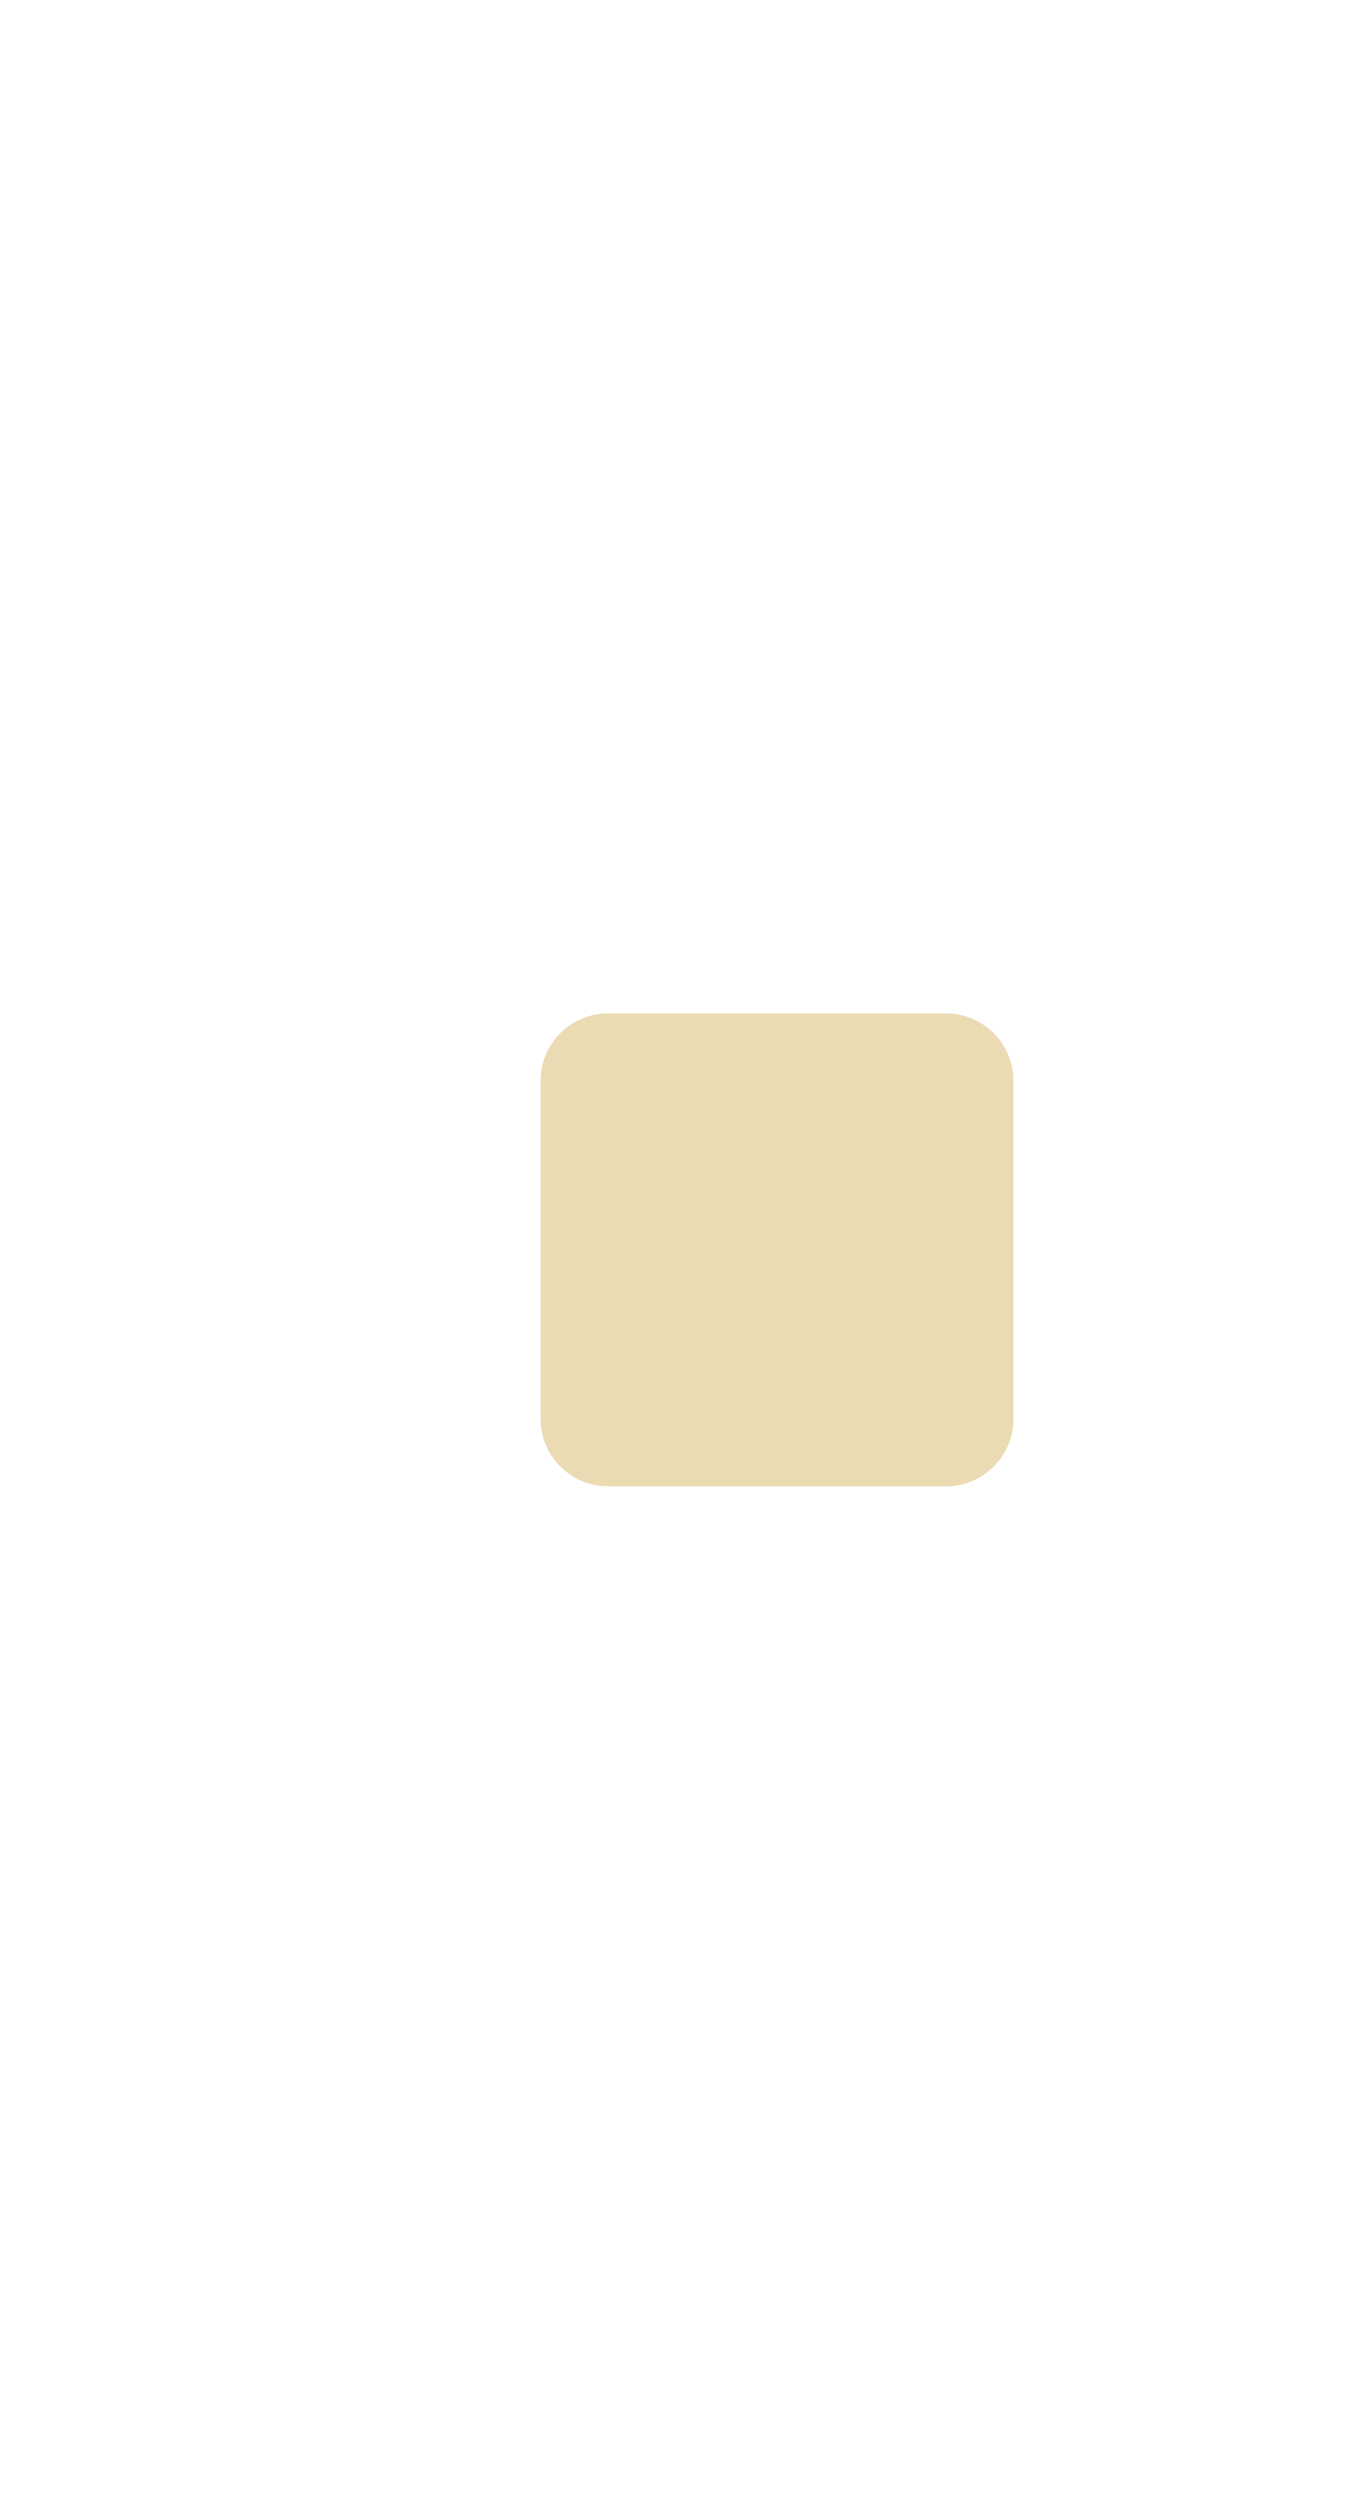
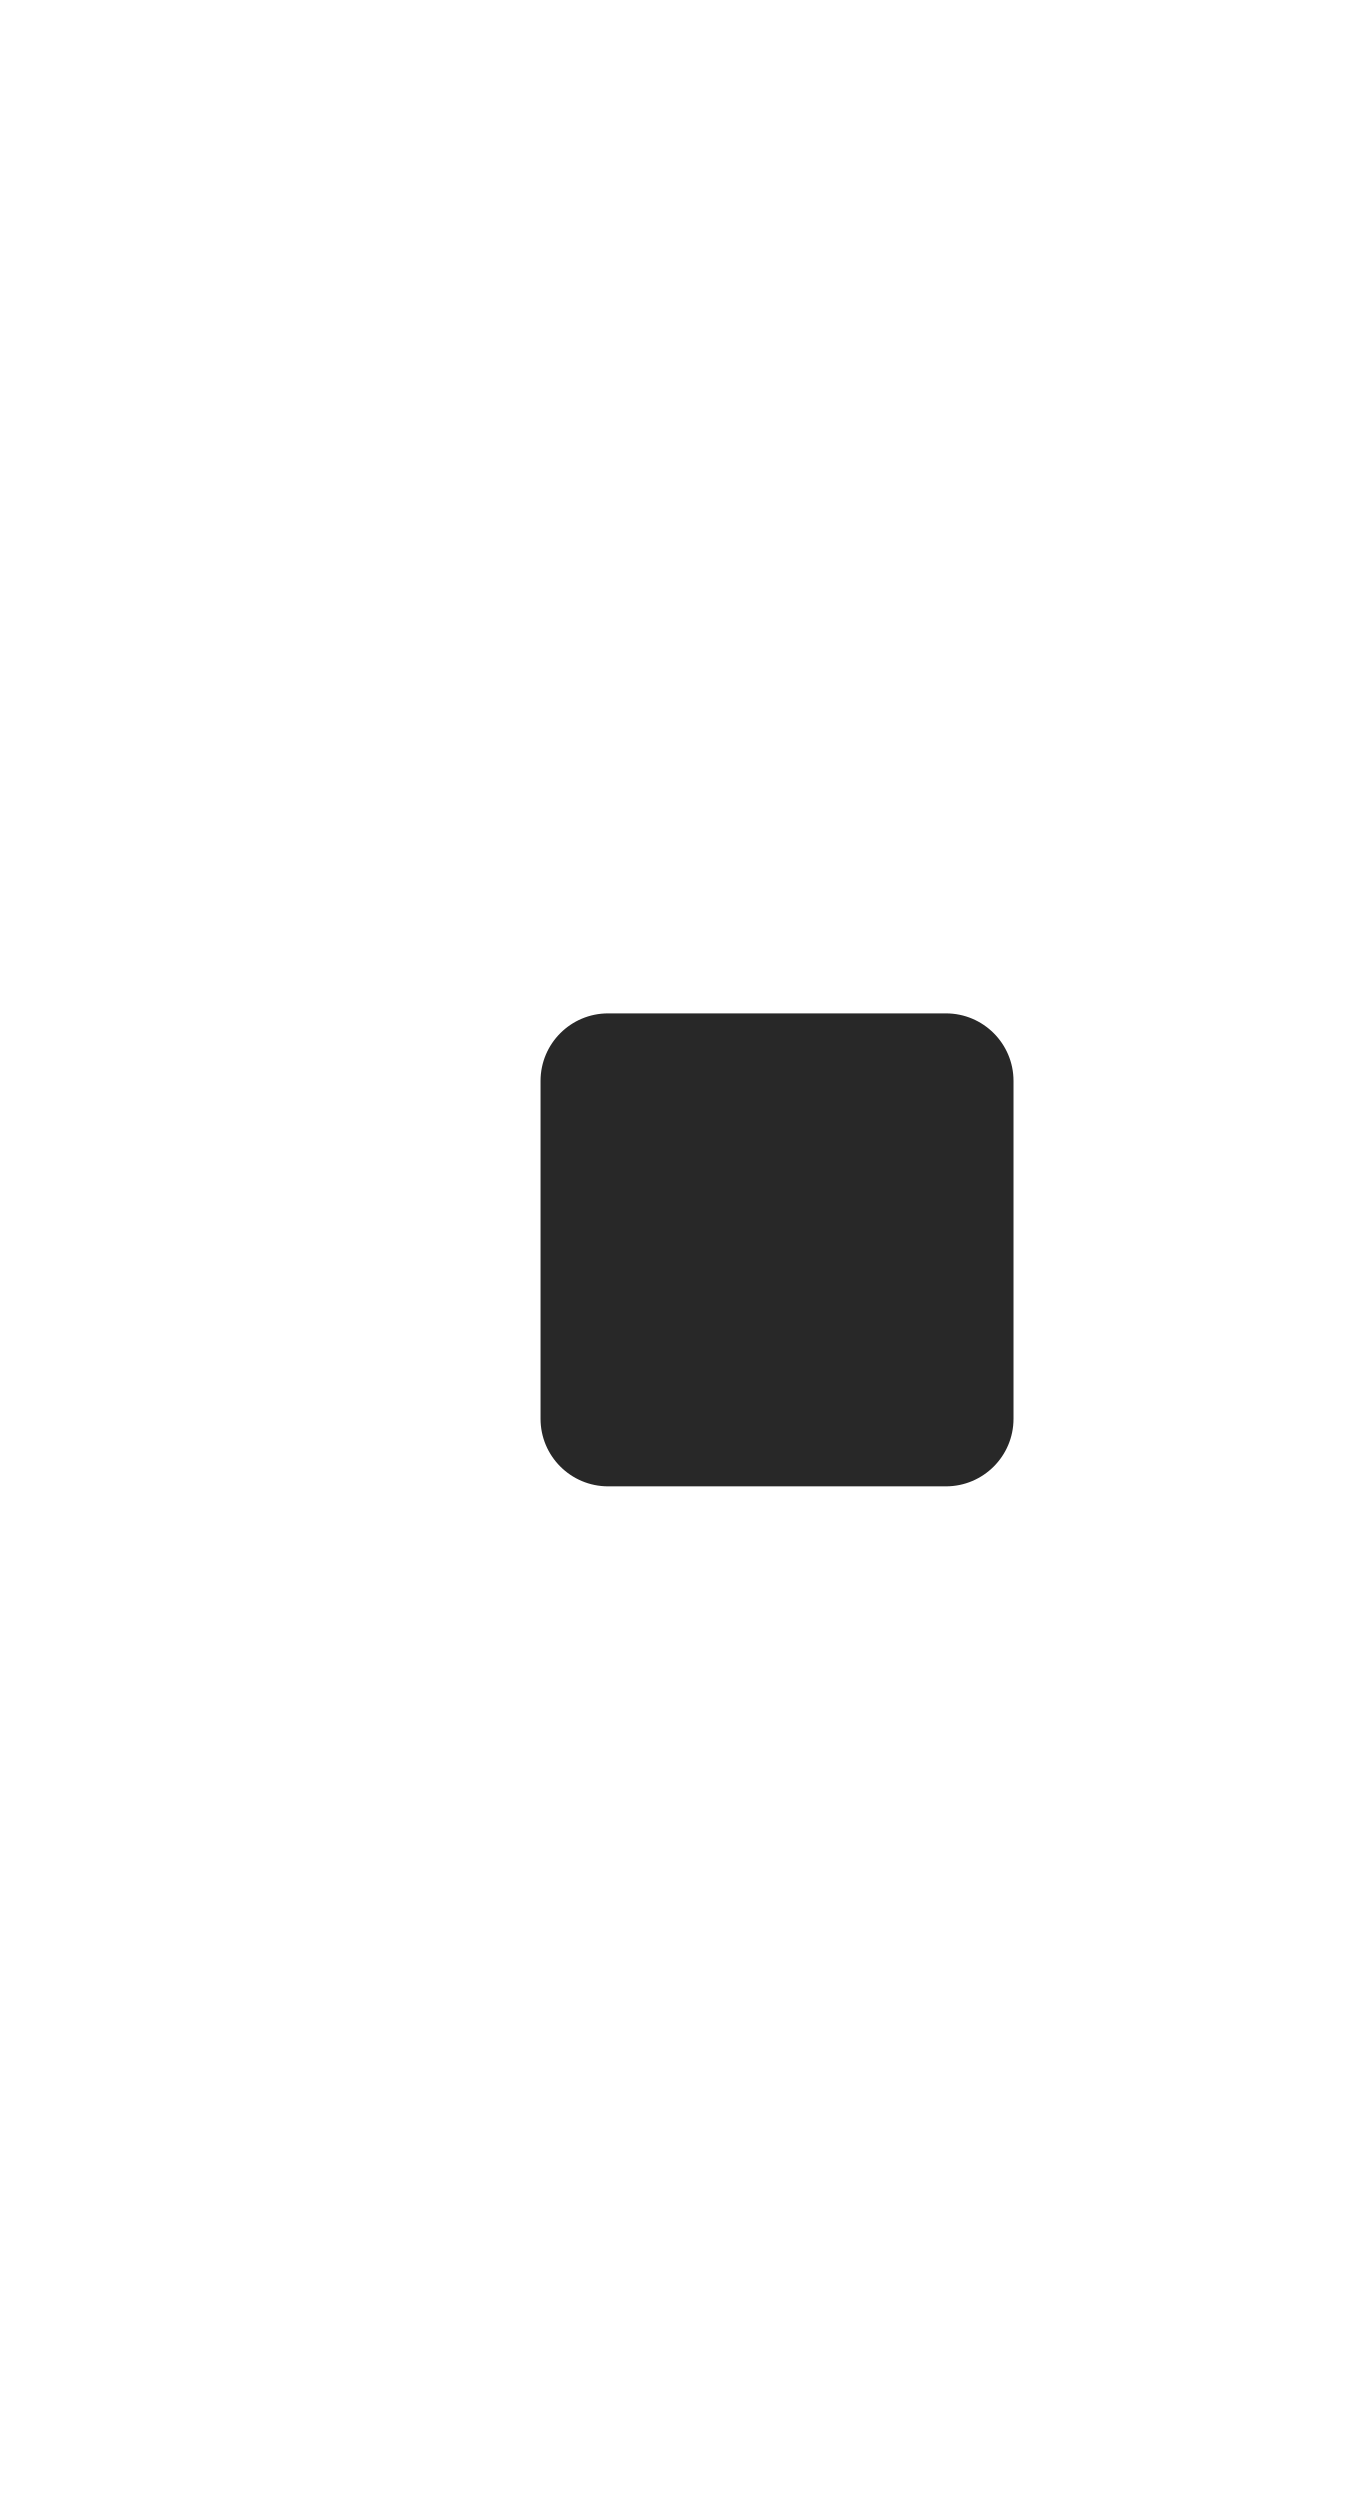
<svg xmlns="http://www.w3.org/2000/svg" width="20" height="37">
  <defs>
    <clipPath>
      <rect y="1015.36" x="20" height="37" width="20" opacity="0.12" fill="#83a598" color="#282828" />
    </clipPath>
    <clipPath>
      <rect width="10" height="19" x="20" y="1033.36" opacity="0.12" fill="#83a598" color="#282828" />
    </clipPath>
    <clipPath>
      <rect width="20" height="37" x="20" y="1015.36" opacity="0.12" fill="#83a598" color="#282828" />
    </clipPath>
  </defs>
  <g transform="translate(0,-1015.362)">
-     <rect width="7" height="7" x="8" y="1030.36" rx="1" fill="#ebdbb2" />
+     <rect width="7" height="7" x="8" y="1030.36" rx="1" fill="#282828" />
  </g>
</svg>
